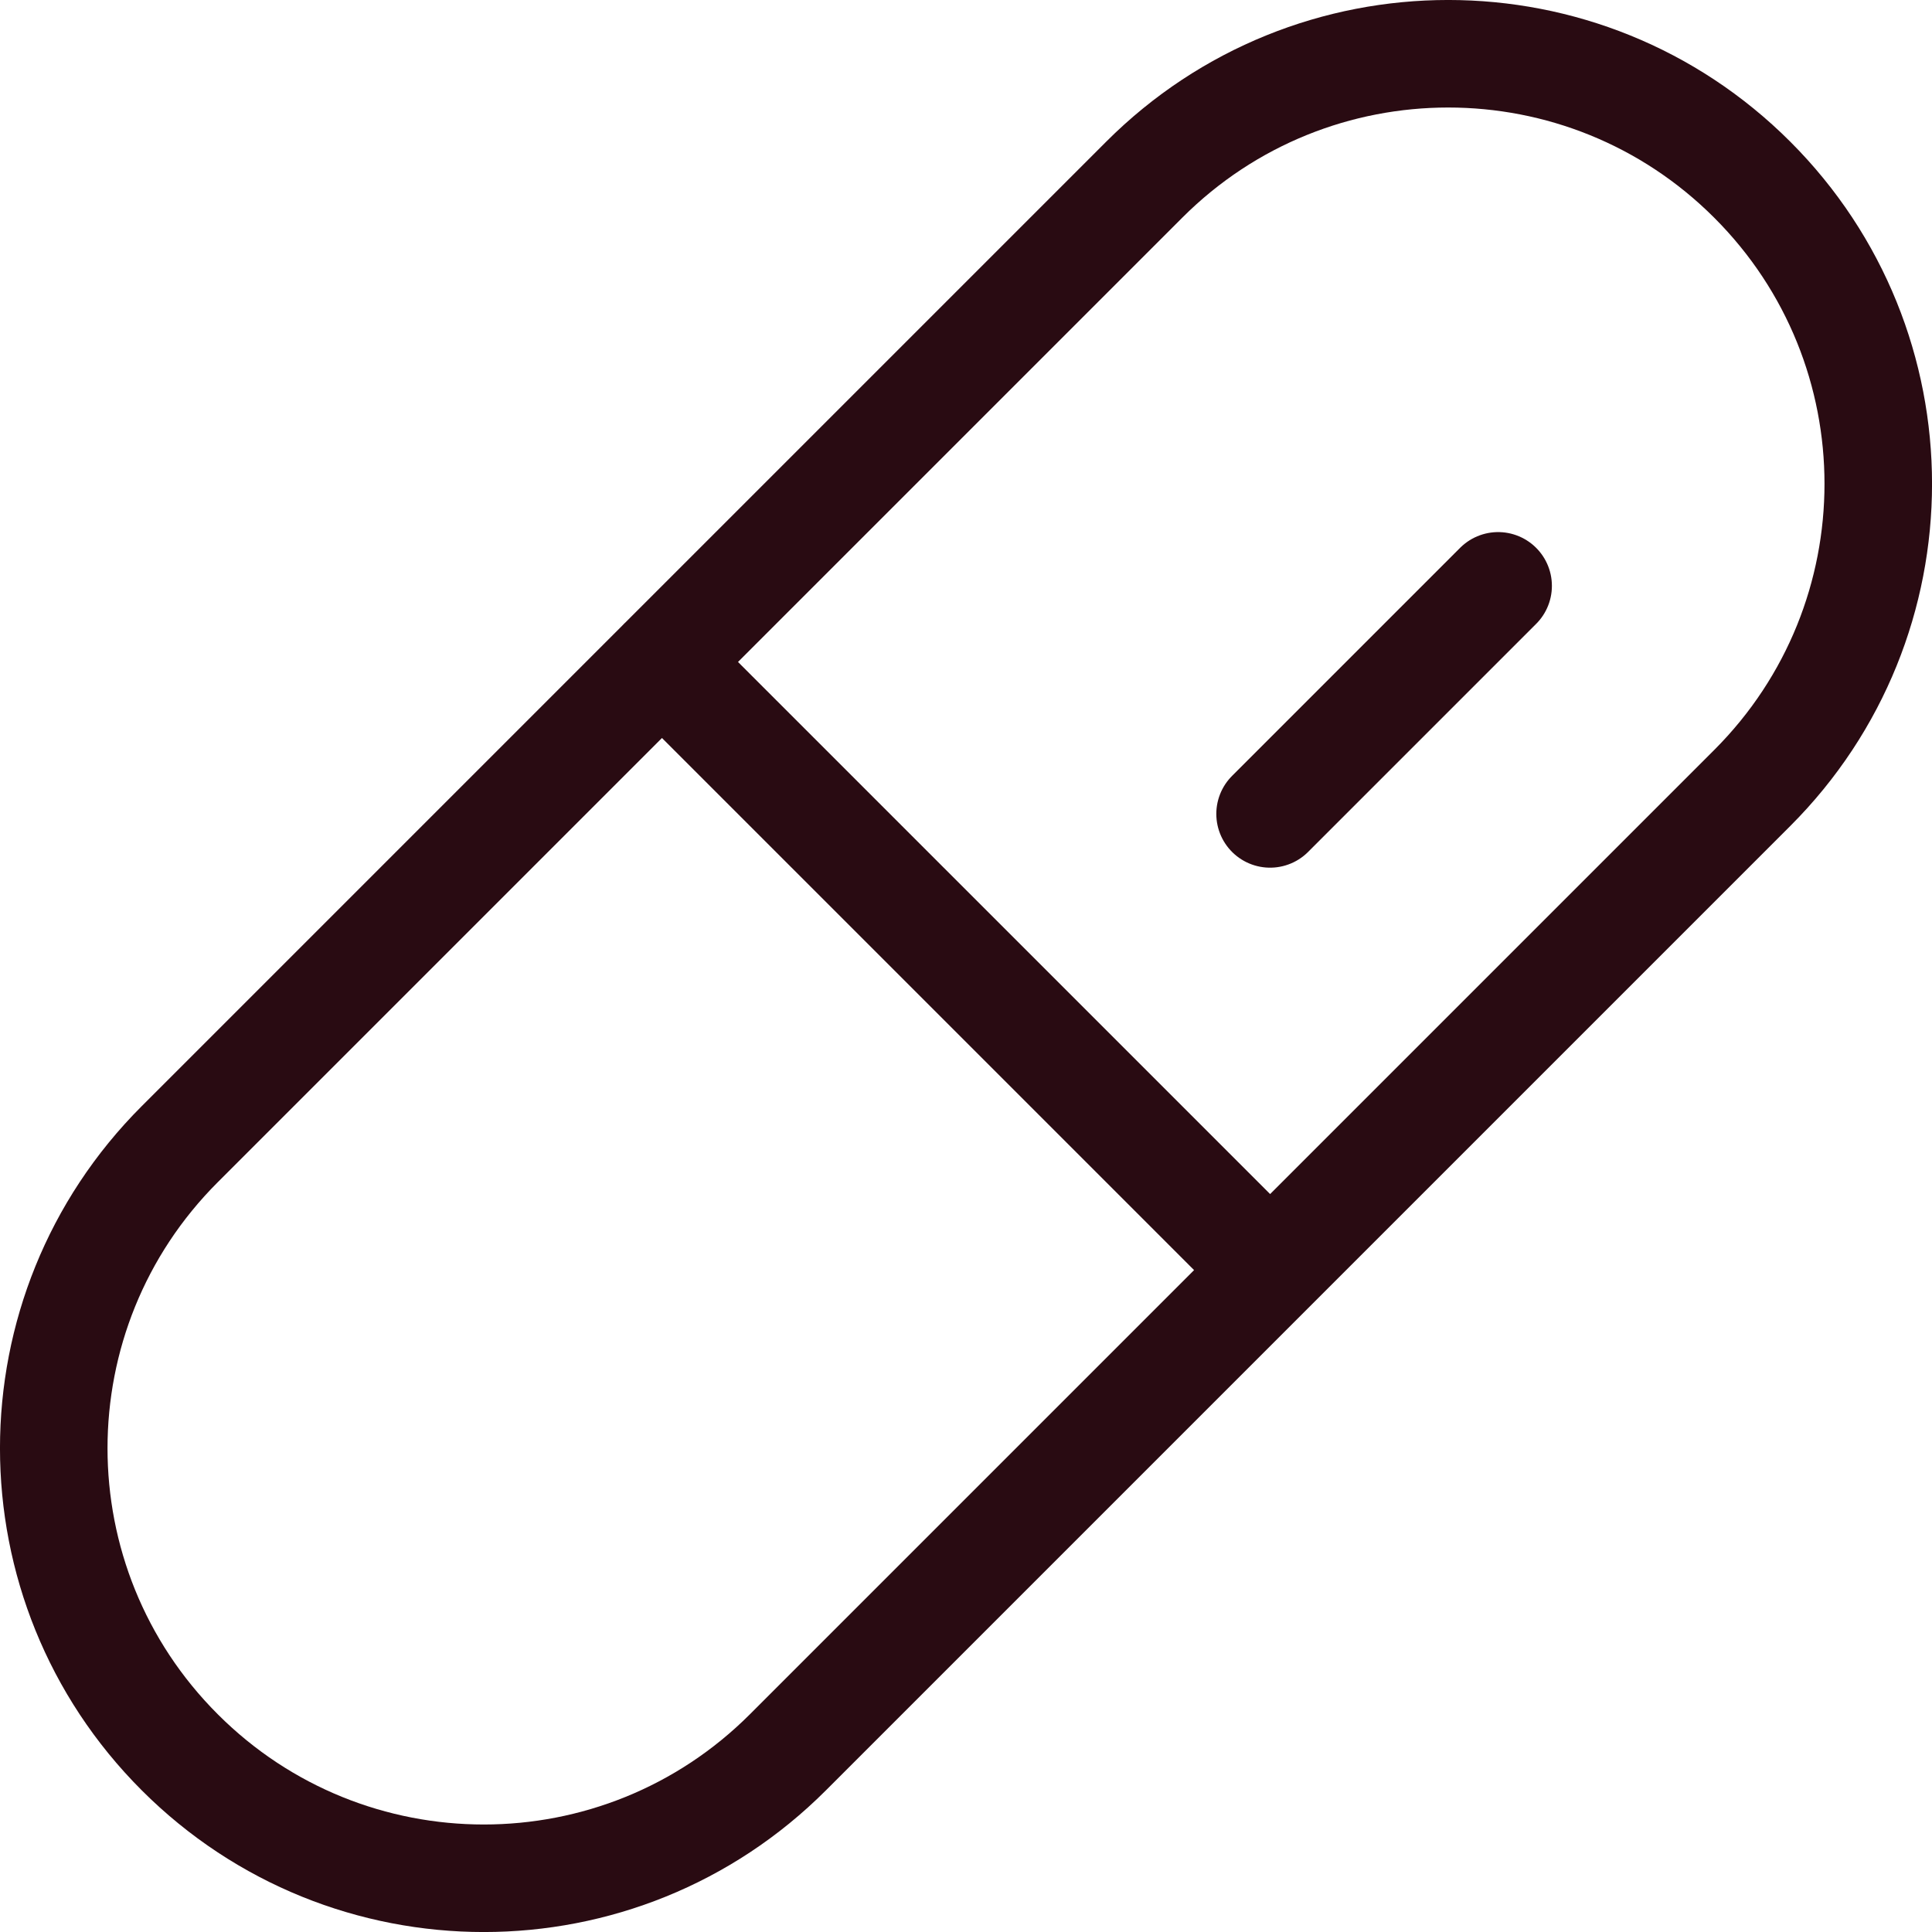
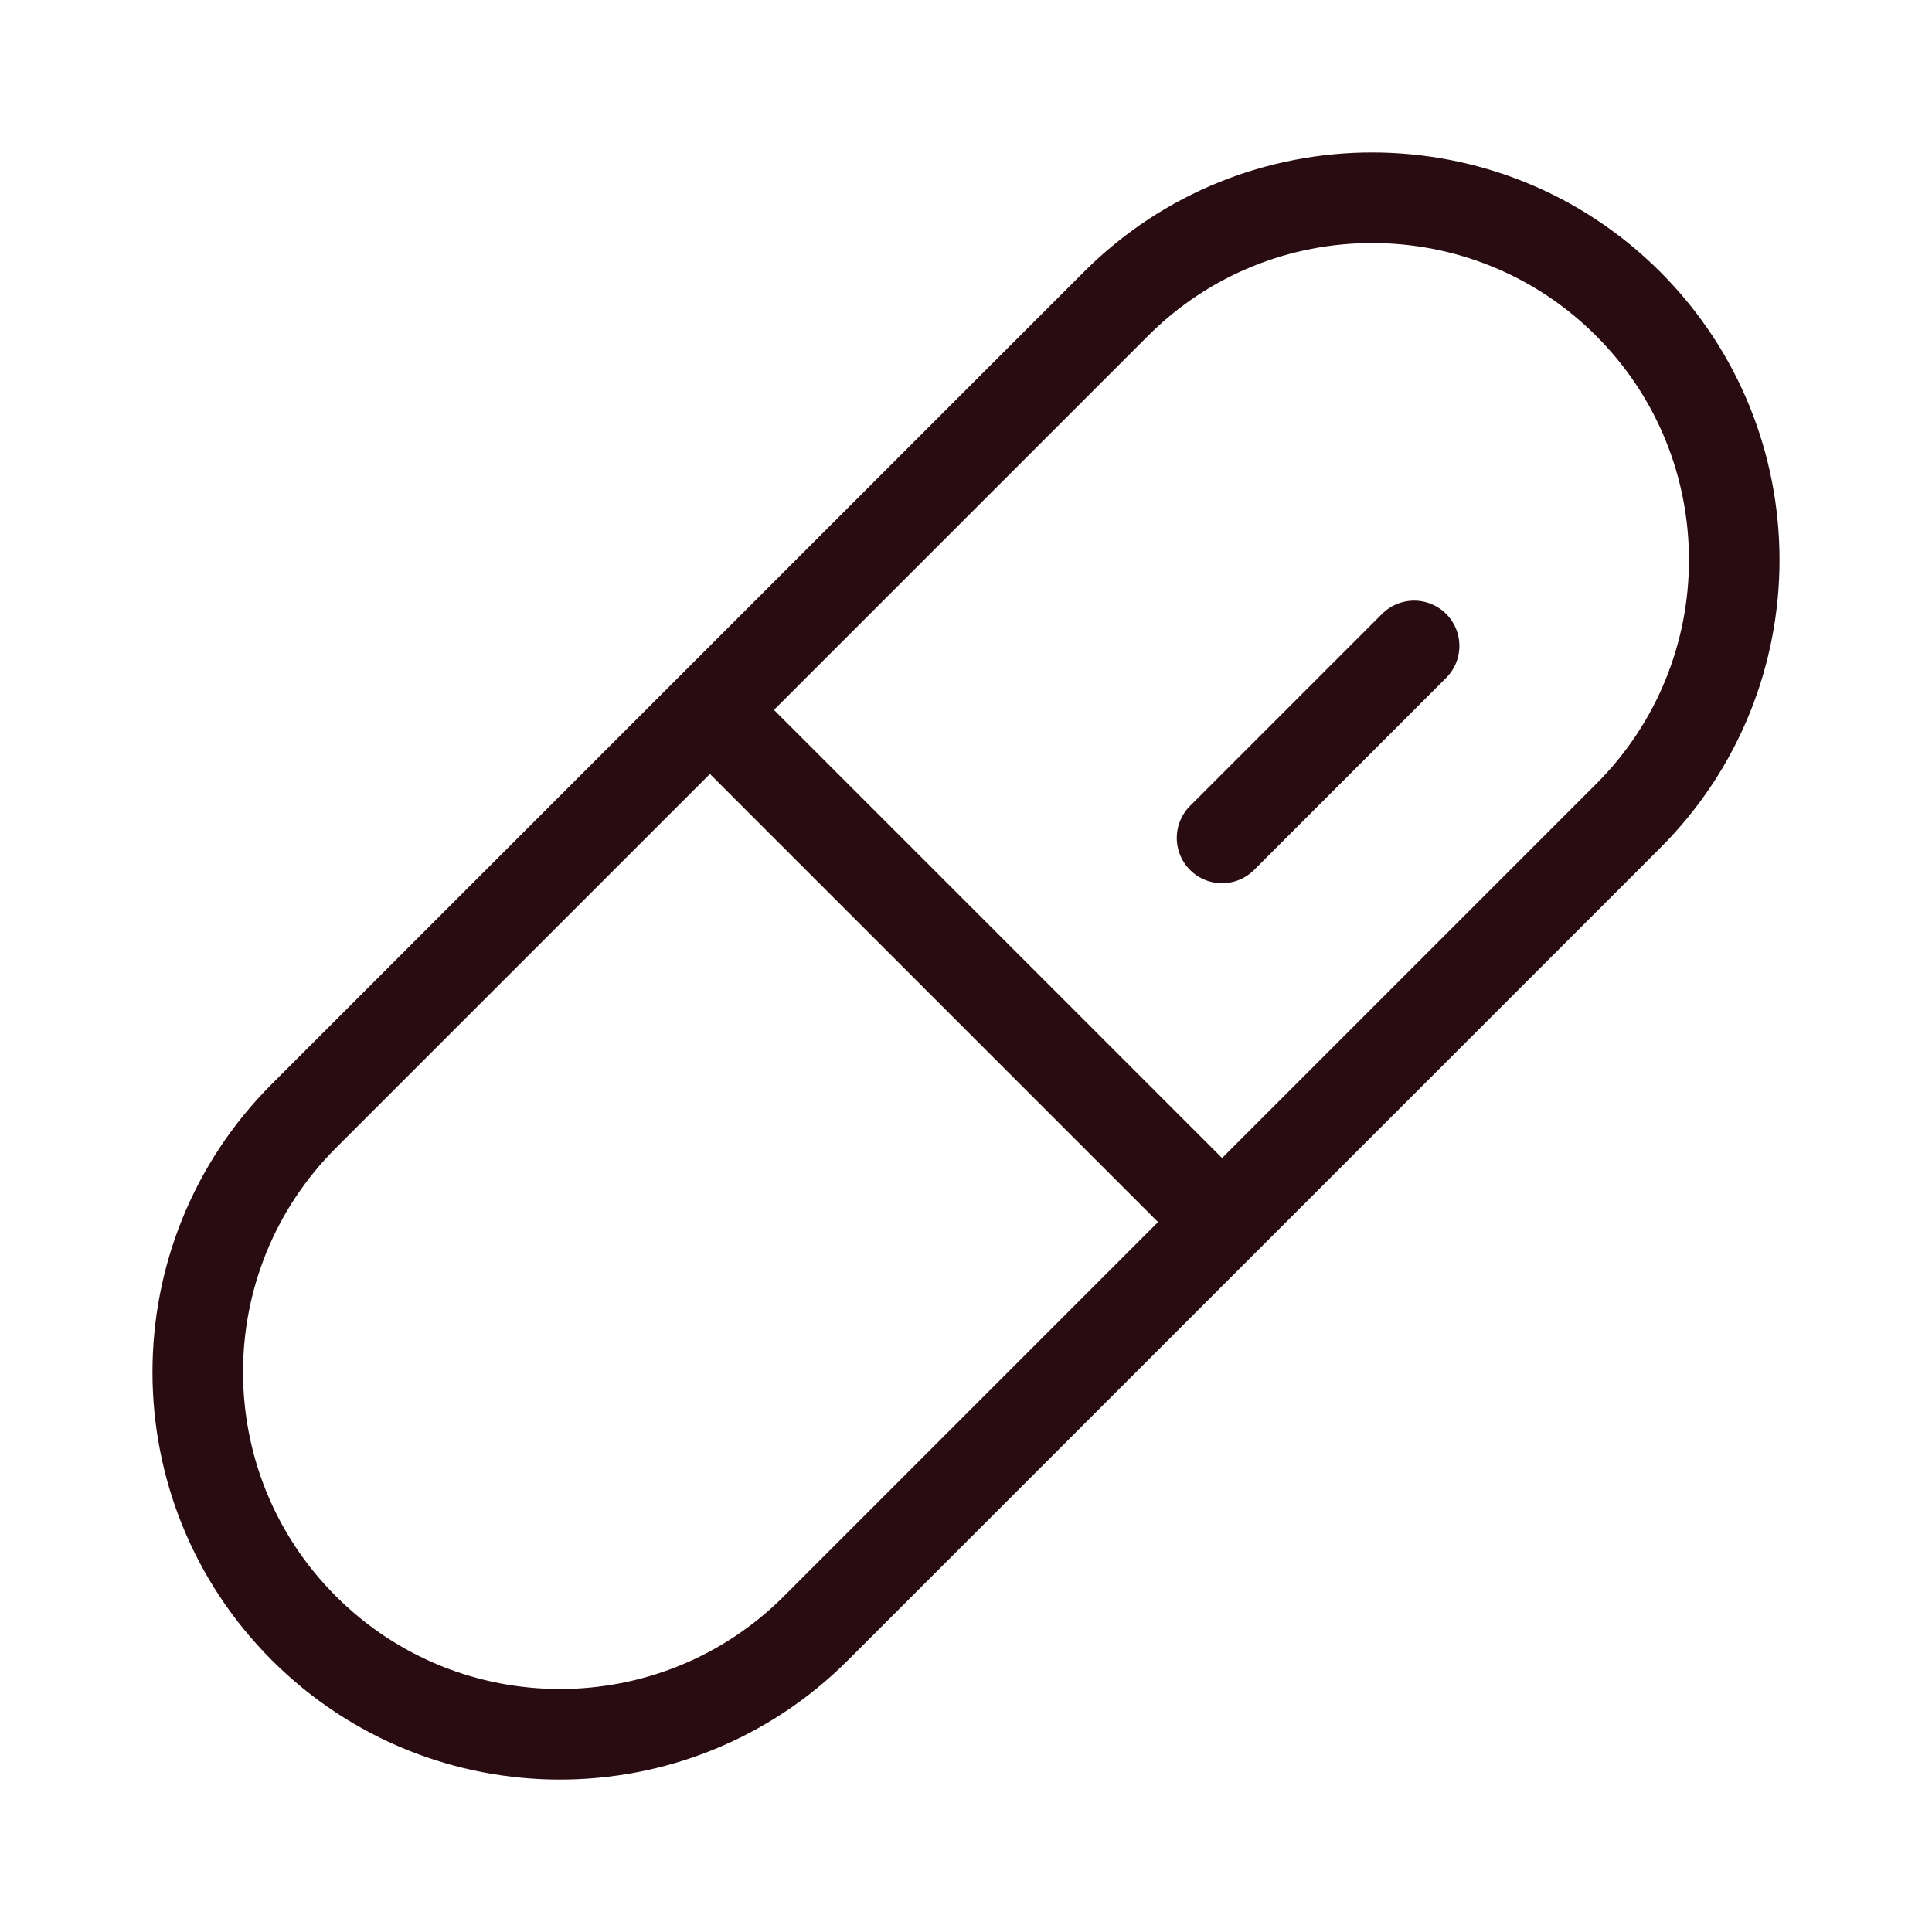
- <svg xmlns="http://www.w3.org/2000/svg" preserveAspectRatio="none" overflow="visible" style="display: block;" width="26.949" height="26.949" viewBox="0 0 26.949 26.949" fill="none">
-   <path id="Vector" d="M9.233 9.233L17.716 17.716M17.716 11.353L20.897 8.172M2.507 15.96L15.96 2.507C18.302 0.164 22.1 0.164 24.442 2.507L24.443 2.508C26.785 4.85 26.785 8.647 24.443 10.99L10.99 24.443C8.647 26.785 4.85 26.785 2.508 24.443L2.507 24.442C0.164 22.1 0.164 18.302 2.507 15.96Z" stroke="#290B12" stroke-width="1.5" stroke-linecap="round" stroke-linejoin="round" />
+ <svg xmlns="http://www.w3.org/2000/svg" preserveAspectRatio="none" overflow="visible" style="display: block;" width="32" height="32" viewBox="0 0 32 32" fill="none">
+   <g id="Icon/Pill">
+     <path id="Vector" d="M11.758 11.758L20.241 20.241M20.241 13.879L23.422 10.698M5.032 18.485L18.485 5.032C20.827 2.69 24.625 2.69 26.967 5.032L26.968 5.033C29.31 7.375 29.31 11.173 26.968 13.515L13.515 26.968C11.173 29.311 7.375 29.311 5.033 26.968L5.032 26.967C2.69 24.625 2.69 20.828 5.032 18.485Z" stroke="#290B12" stroke-width="1.5" stroke-linecap="round" stroke-linejoin="round" />
+   </g>
</svg>
